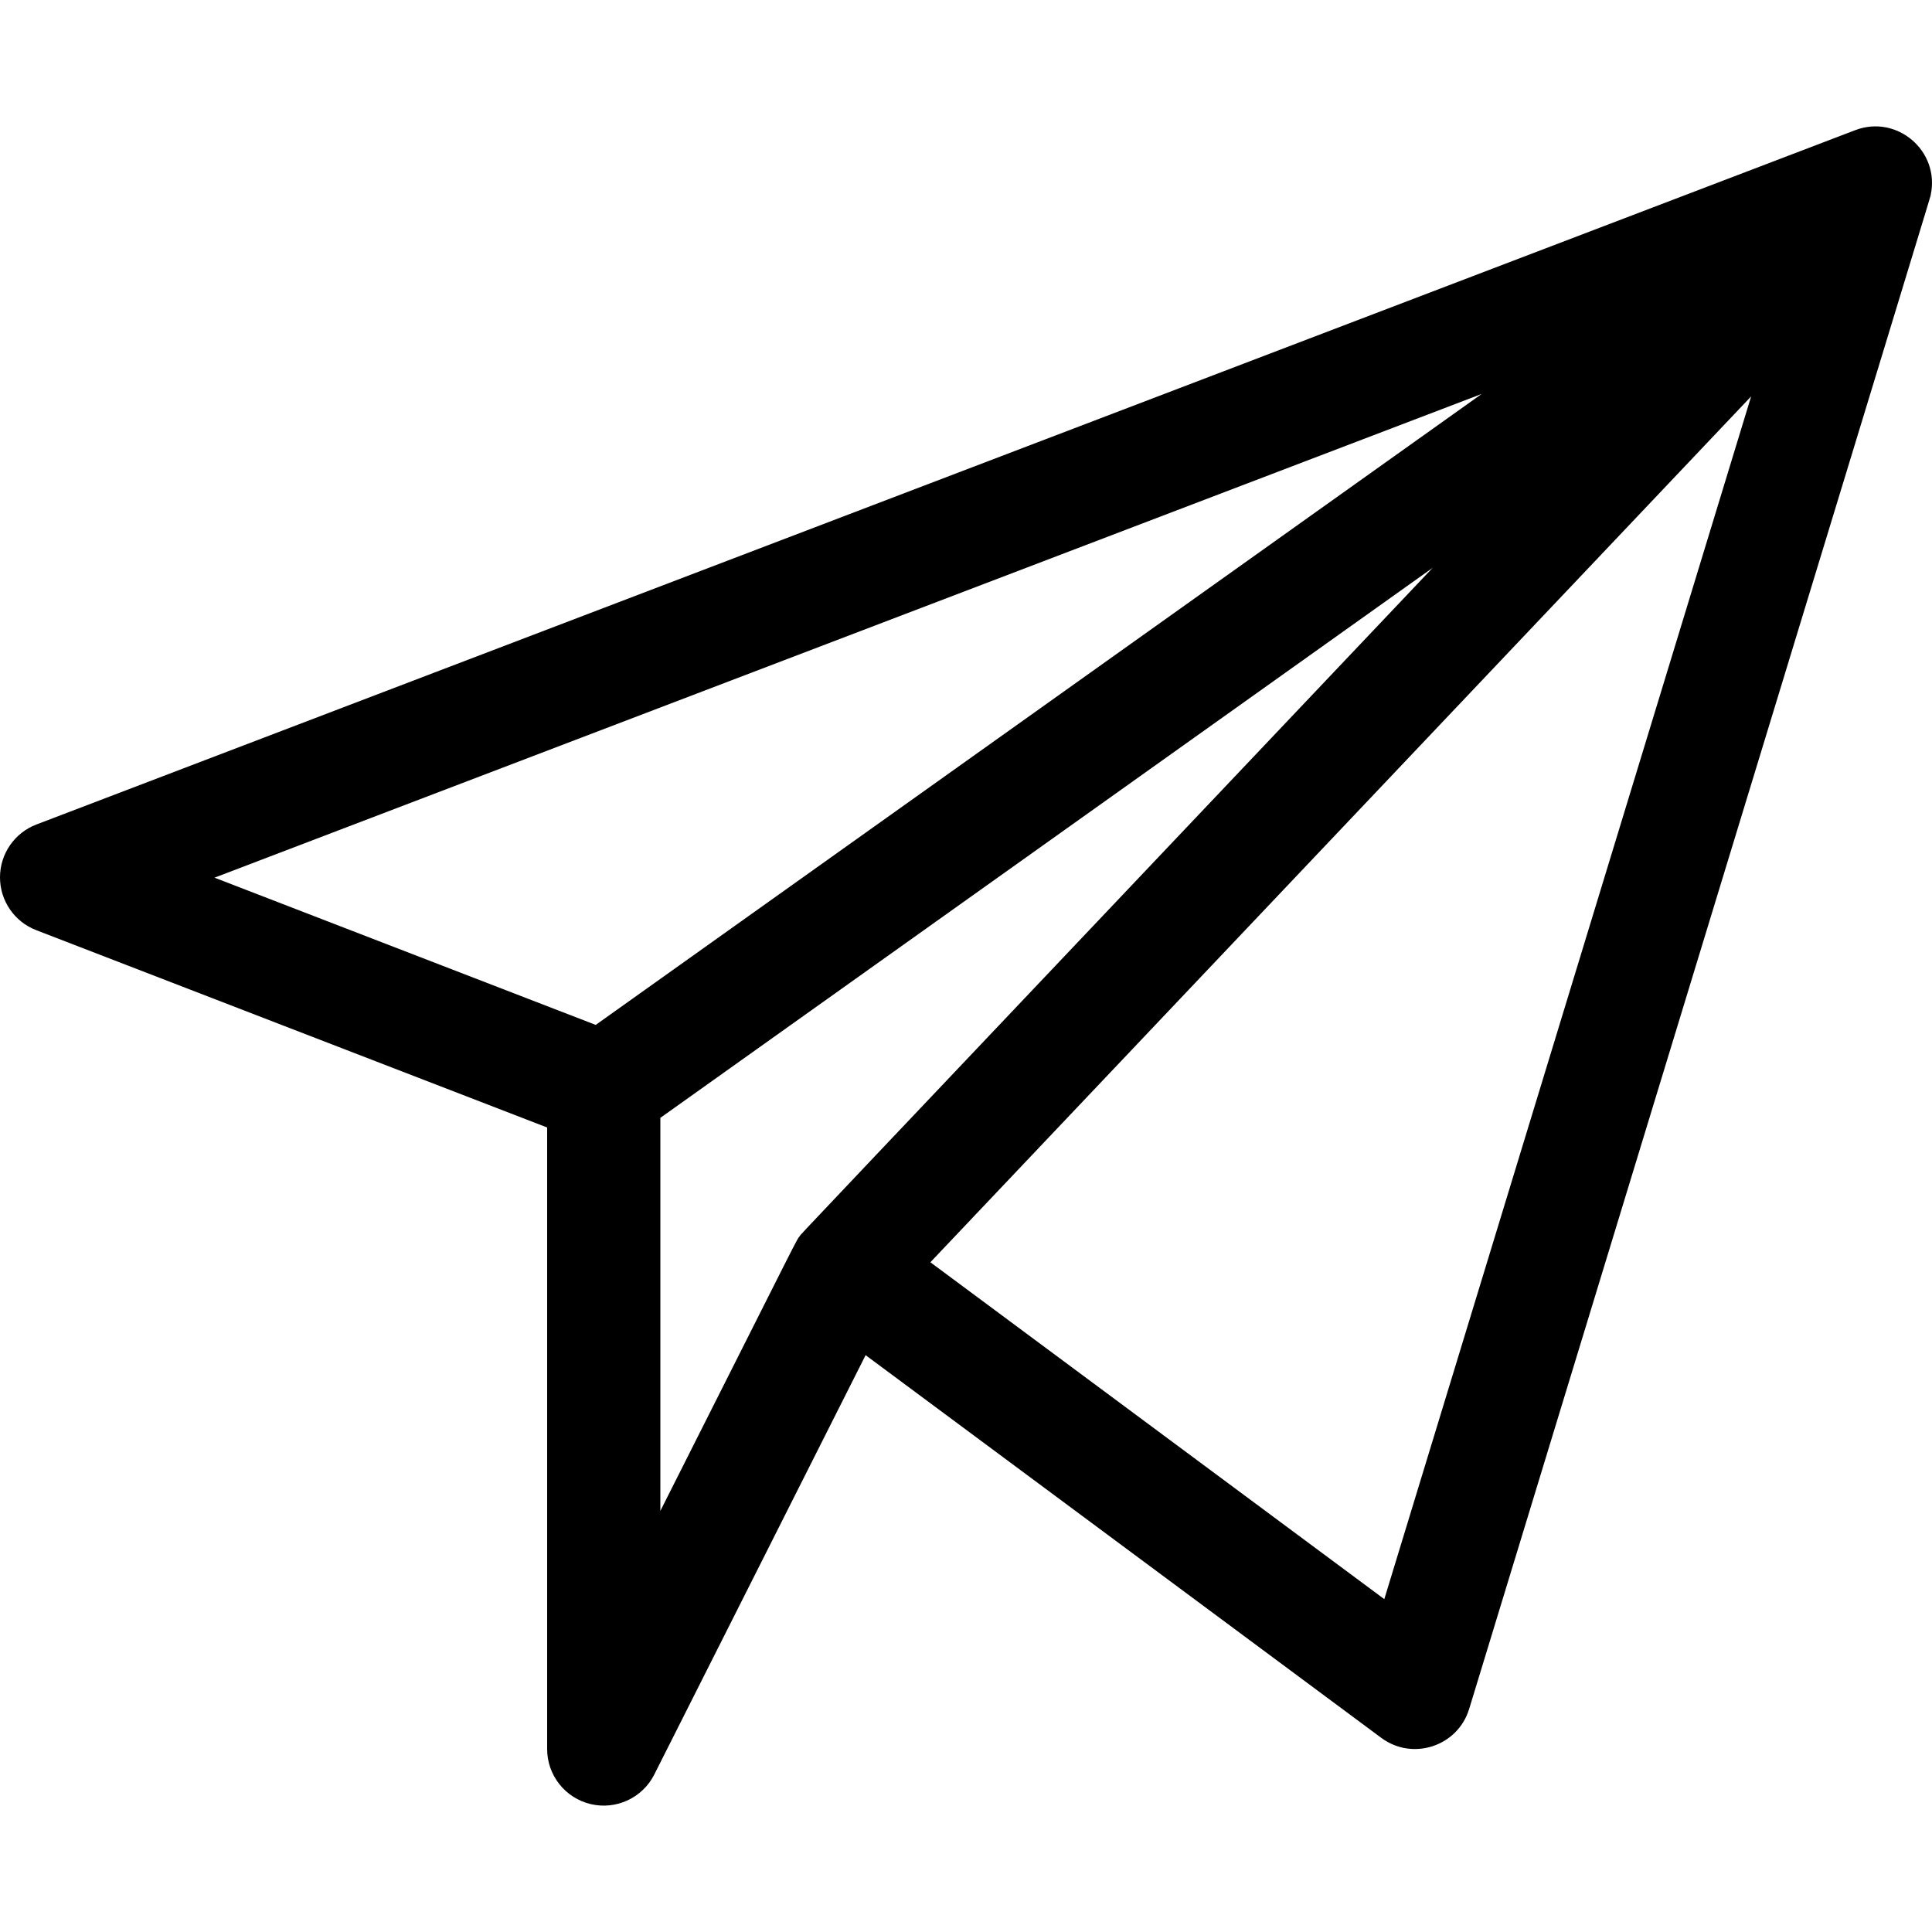
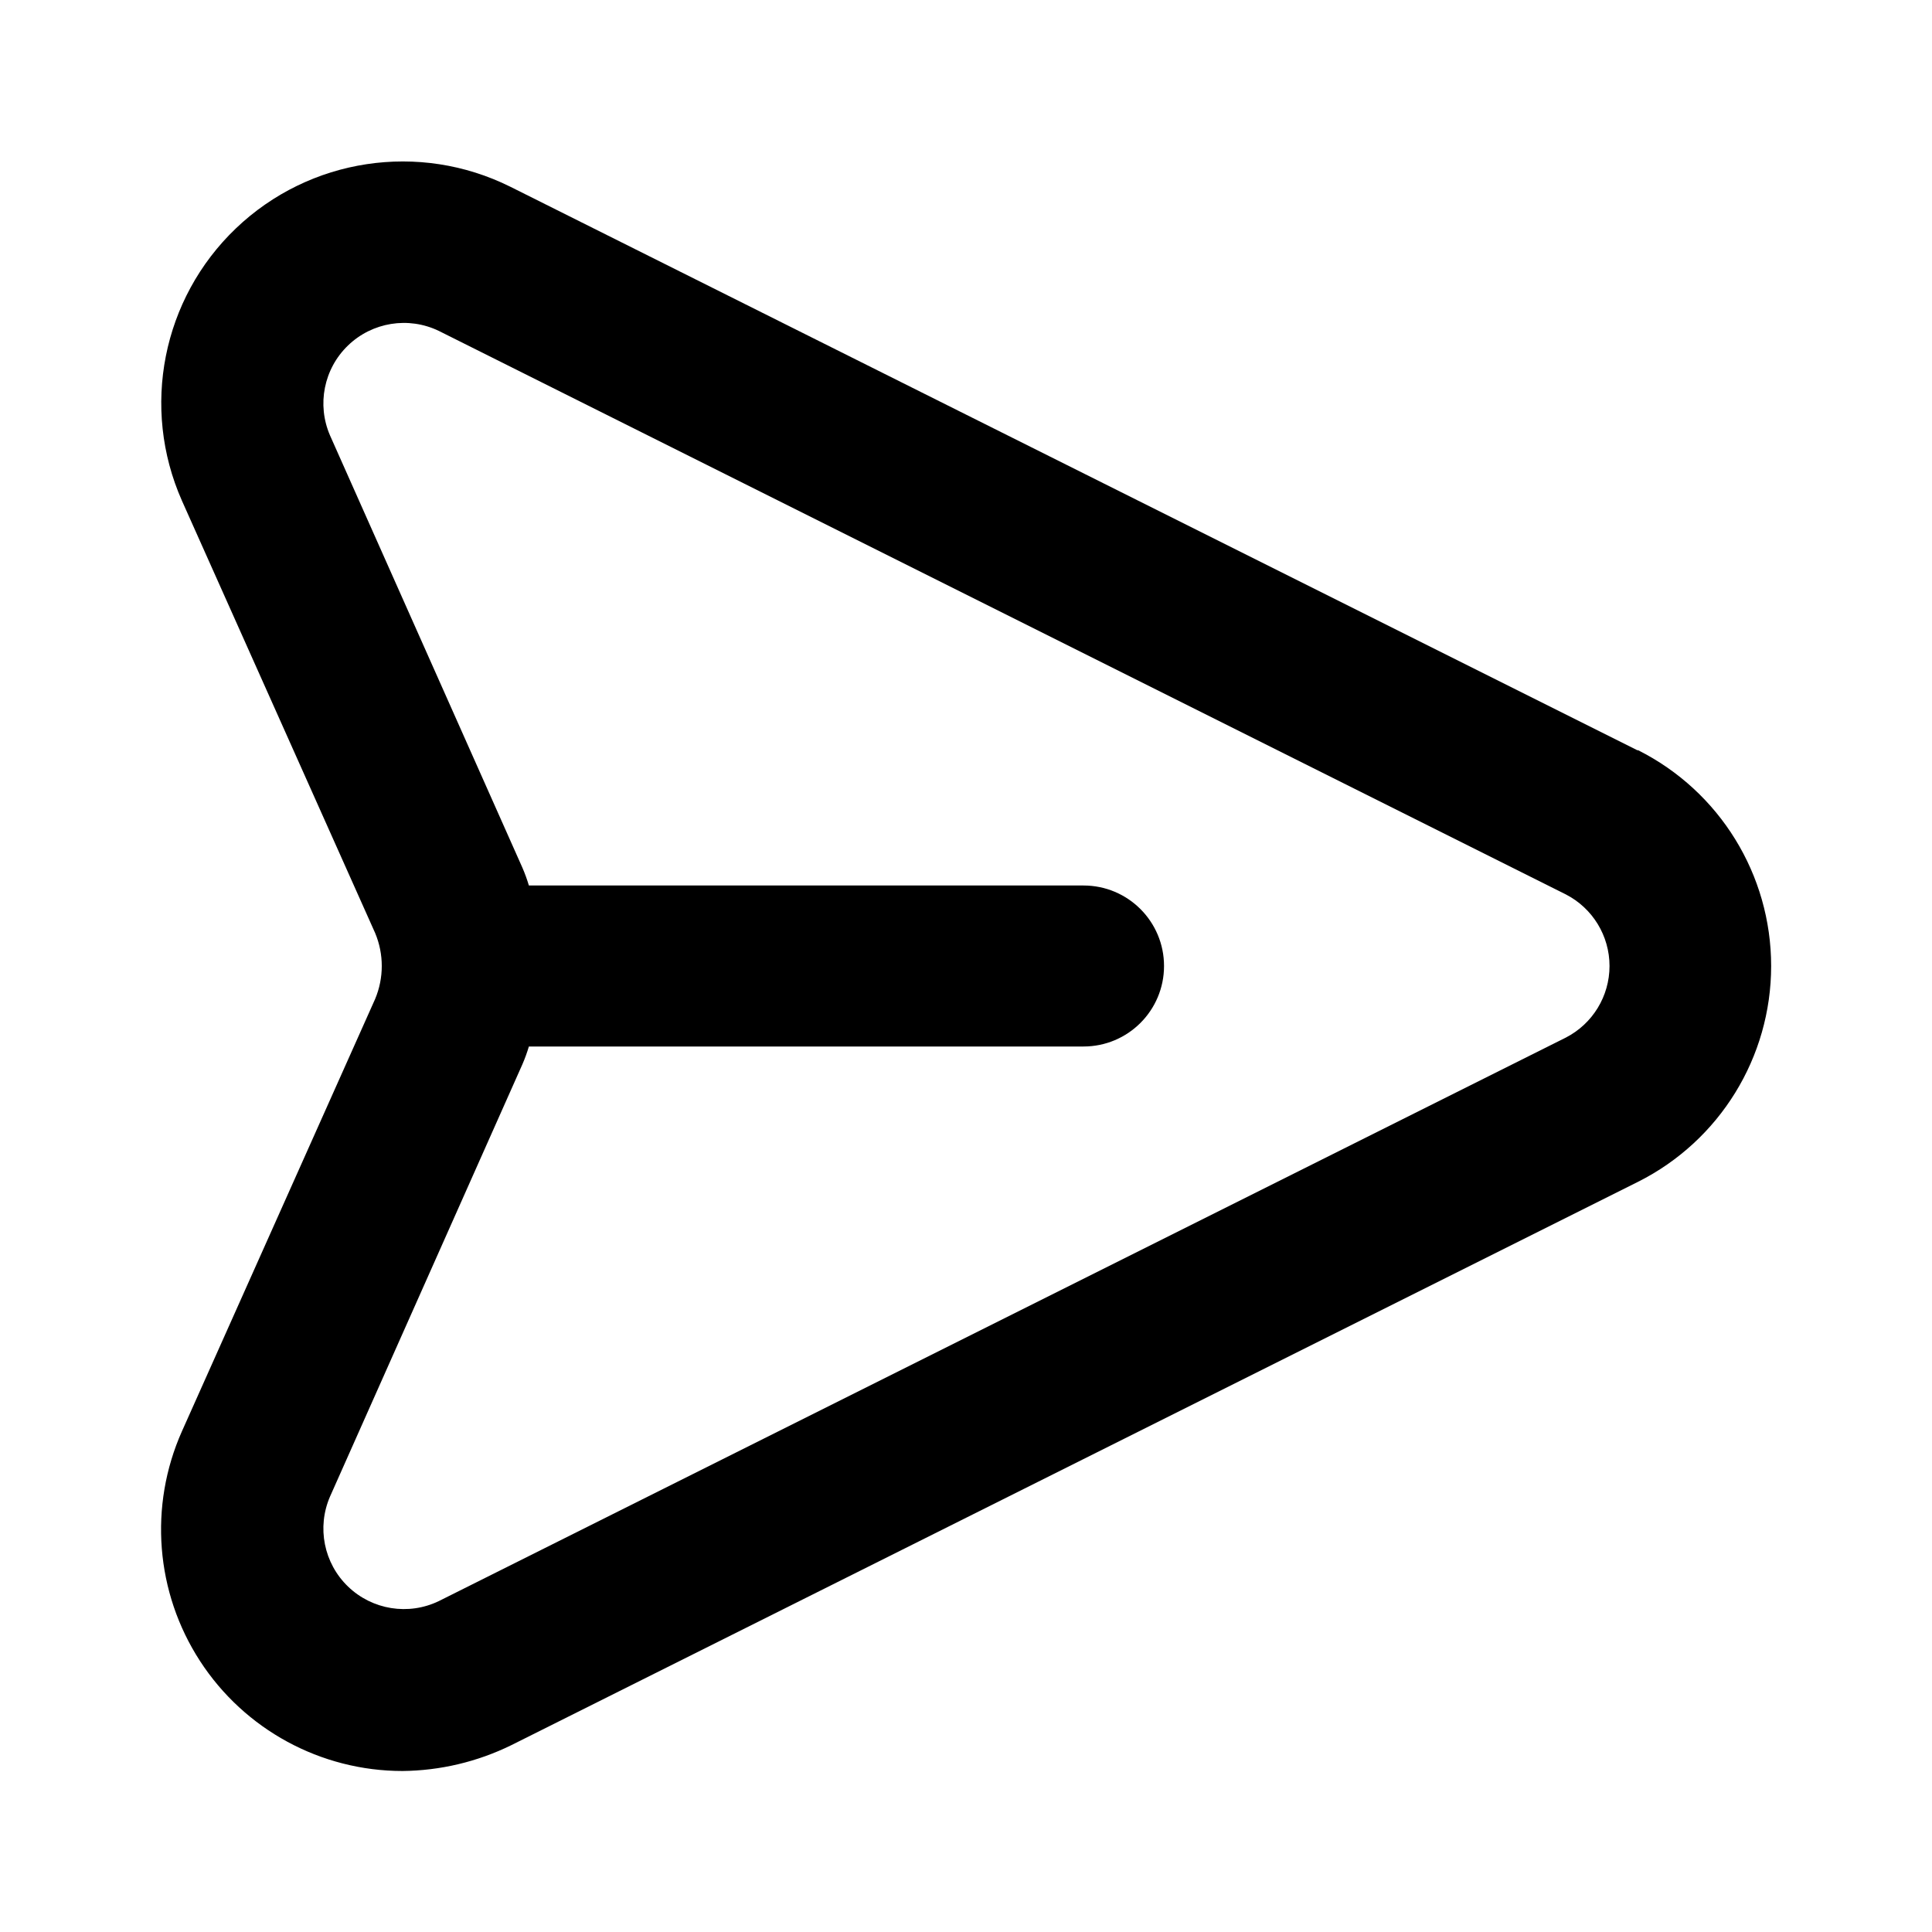
- <svg xmlns="http://www.w3.org/2000/svg" id="Capa_1" enable-background="new 0 0 512.005 512.005" height="512" viewBox="0 0 512.005 512.005" width="512">
-   <g>
-     <path d="m511.658 51.675c2.496-11.619-8.895-21.416-20.007-17.176l-482 184c-5.801 2.215-9.638 7.775-9.65 13.984-.012 6.21 3.803 11.785 9.596 14.022l135.403 52.295v164.713c0 6.948 4.771 12.986 11.531 14.593 6.715 1.597 13.717-1.598 16.865-7.843l56.001-111.128 136.664 101.423c8.313 6.17 20.262 2.246 23.287-7.669 127.599-418.357 122.083-400.163 122.31-401.214zm-118.981 52.718-234.803 167.219-101.028-39.018zm-217.677 191.852 204.668-145.757c-176.114 185.79-166.916 176.011-167.684 177.045-1.141 1.535 1.985-4.448-36.984 72.882zm191.858 127.546-120.296-89.276 217.511-229.462z" />
-   </g>
+ <svg xmlns="http://www.w3.org/2000/svg" viewBox="0 0 24 24">
+   <path fill="#000000" d="M20.34,9.32l-14-7a3,3,0,0,0-4.08,3.9l2.4,5.37h0a1.06,1.06,0,0,1,0,.82l-2.4,5.37A3,3,0,0,0,5,22a3.14,3.14,0,0,0,1.35-.32l14-7a3,3,0,0,0,0-5.36Zm-.89,3.57-14,7a1,1,0,0,1-1.35-1.3l2.39-5.37A2,2,0,0,0,6.57,13h6.89a1,1,0,0,0,0-2H6.57a2,2,0,0,0-.08-.22L4.1,5.41a1,1,0,0,1,1.35-1.3l14,7a1,1,0,0,1,0,1.78Z" />
</svg>
